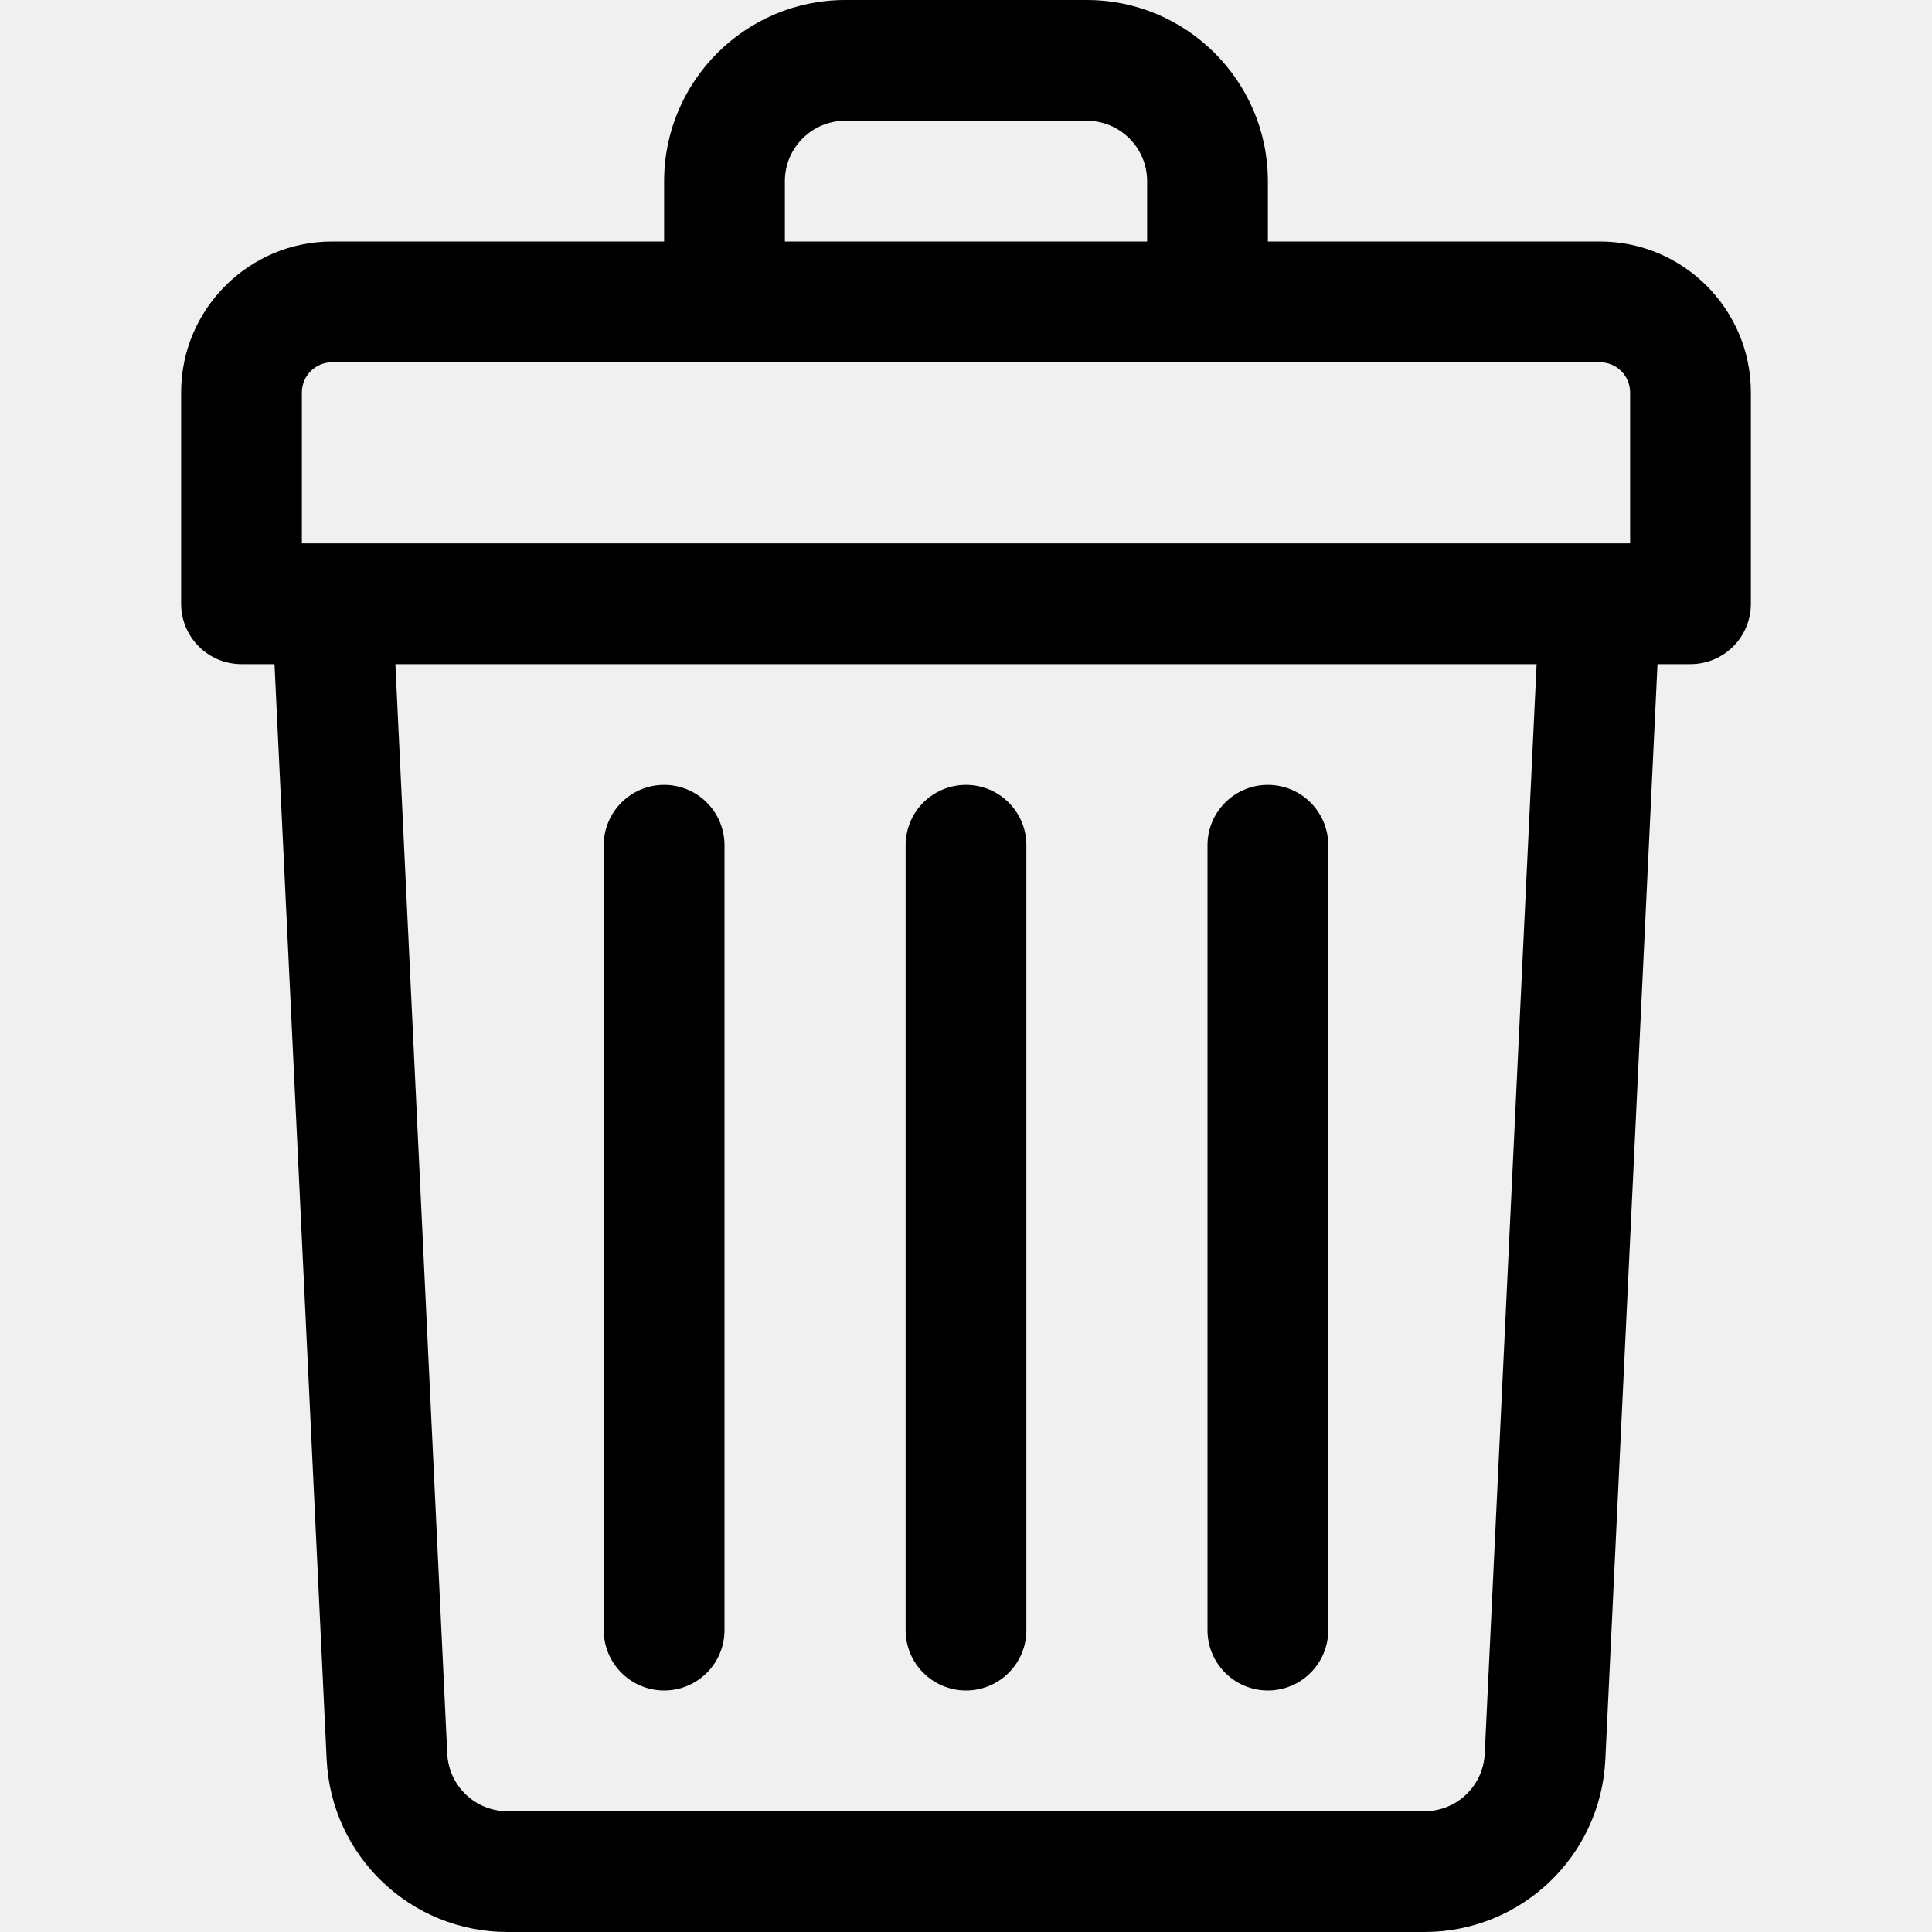
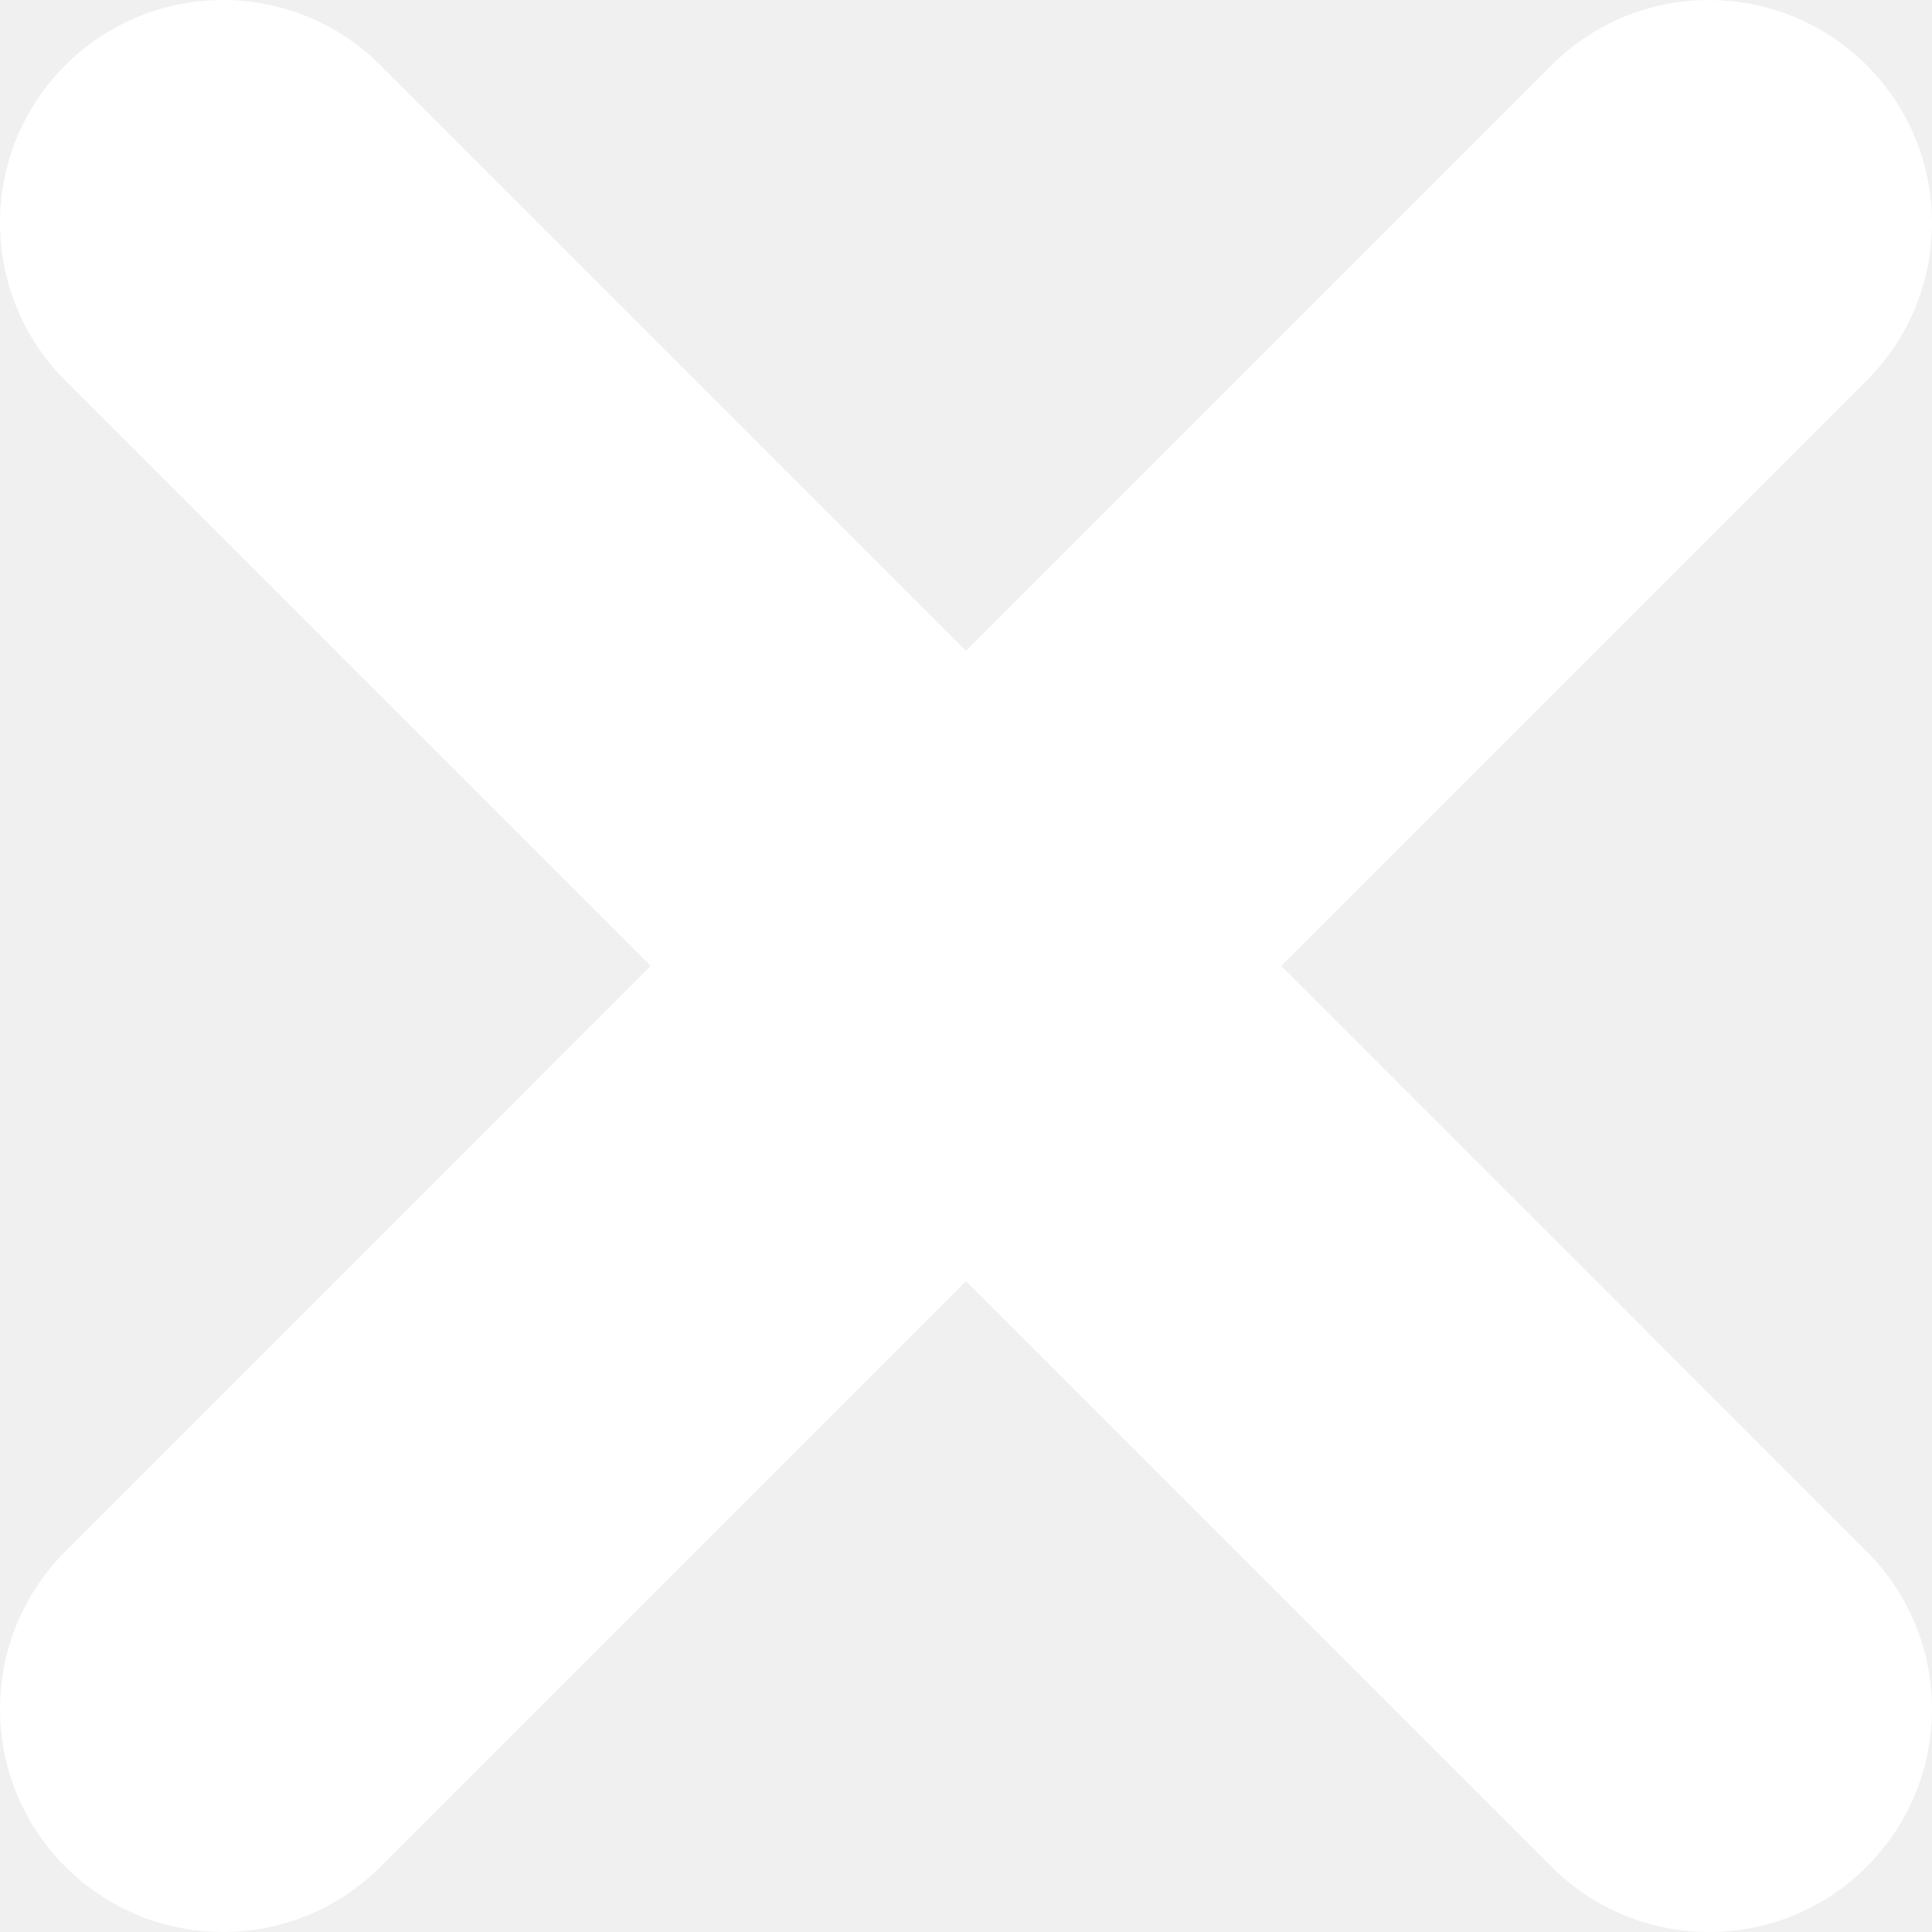
- <svg xmlns="http://www.w3.org/2000/svg" id="Layer_1" enable-background="new 0 0 512 512" height="512" viewBox="0 0 512 512" width="512">
-   <g>
-     <path d="m424 64h-88v-16c0-26.467-21.533-48-48-48h-64c-26.467 0-48 21.533-48 48v16h-88c-22.056 0-40 17.944-40 40v56c0 8.836 7.164 16 16 16h8.744l13.823 290.283c1.221 25.636 22.281 45.717 47.945 45.717h242.976c25.665 0 46.725-20.081 47.945-45.717l13.823-290.283h8.744c8.836 0 16-7.164 16-16v-56c0-22.056-17.944-40-40-40zm-216-16c0-8.822 7.178-16 16-16h64c8.822 0 16 7.178 16 16v16h-96zm-128 56c0-4.411 3.589-8 8-8h336c4.411 0 8 3.589 8 8v40c-4.931 0-331.567 0-352 0zm313.469 360.761c-.407 8.545-7.427 15.239-15.981 15.239h-242.976c-8.555 0-15.575-6.694-15.981-15.239l-13.751-288.761h302.44z" />
-     <path d="m256 448c8.836 0 16-7.164 16-16v-208c0-8.836-7.164-16-16-16s-16 7.164-16 16v208c0 8.836 7.163 16 16 16z" />
-     <path d="m336 448c8.836 0 16-7.164 16-16v-208c0-8.836-7.164-16-16-16s-16 7.164-16 16v208c0 8.836 7.163 16 16 16z" />
-     <path d="m176 448c8.836 0 16-7.164 16-16v-208c0-8.836-7.164-16-16-16s-16 7.164-16 16v208c0 8.836 7.163 16 16 16z" />
-   </g>
+ <svg xmlns="http://www.w3.org/2000/svg" width="10px" height="10px" viewBox="0 0 348.333 348.334">
+   <path d="M336.559,68.611L231.016,174.165l105.543,105.549c15.699,15.705,15.699,41.145,0,56.85   c-7.844,7.844-18.128,11.769-28.407,11.769c-10.296,0-20.581-3.919-28.419-11.769L174.167,231.003L68.609,336.563   c-7.843,7.844-18.128,11.769-28.416,11.769c-10.285,0-20.563-3.919-28.413-11.769c-15.699-15.698-15.699-41.139,0-56.85   l105.54-105.549L11.774,68.611c-15.699-15.699-15.699-41.145,0-56.844c15.696-15.687,41.127-15.687,56.829,0l105.563,105.554   L279.721,11.767c15.705-15.687,41.139-15.687,56.832,0C352.258,27.466,352.258,52.912,336.559,68.611z" fill="#fff" />
</svg>
